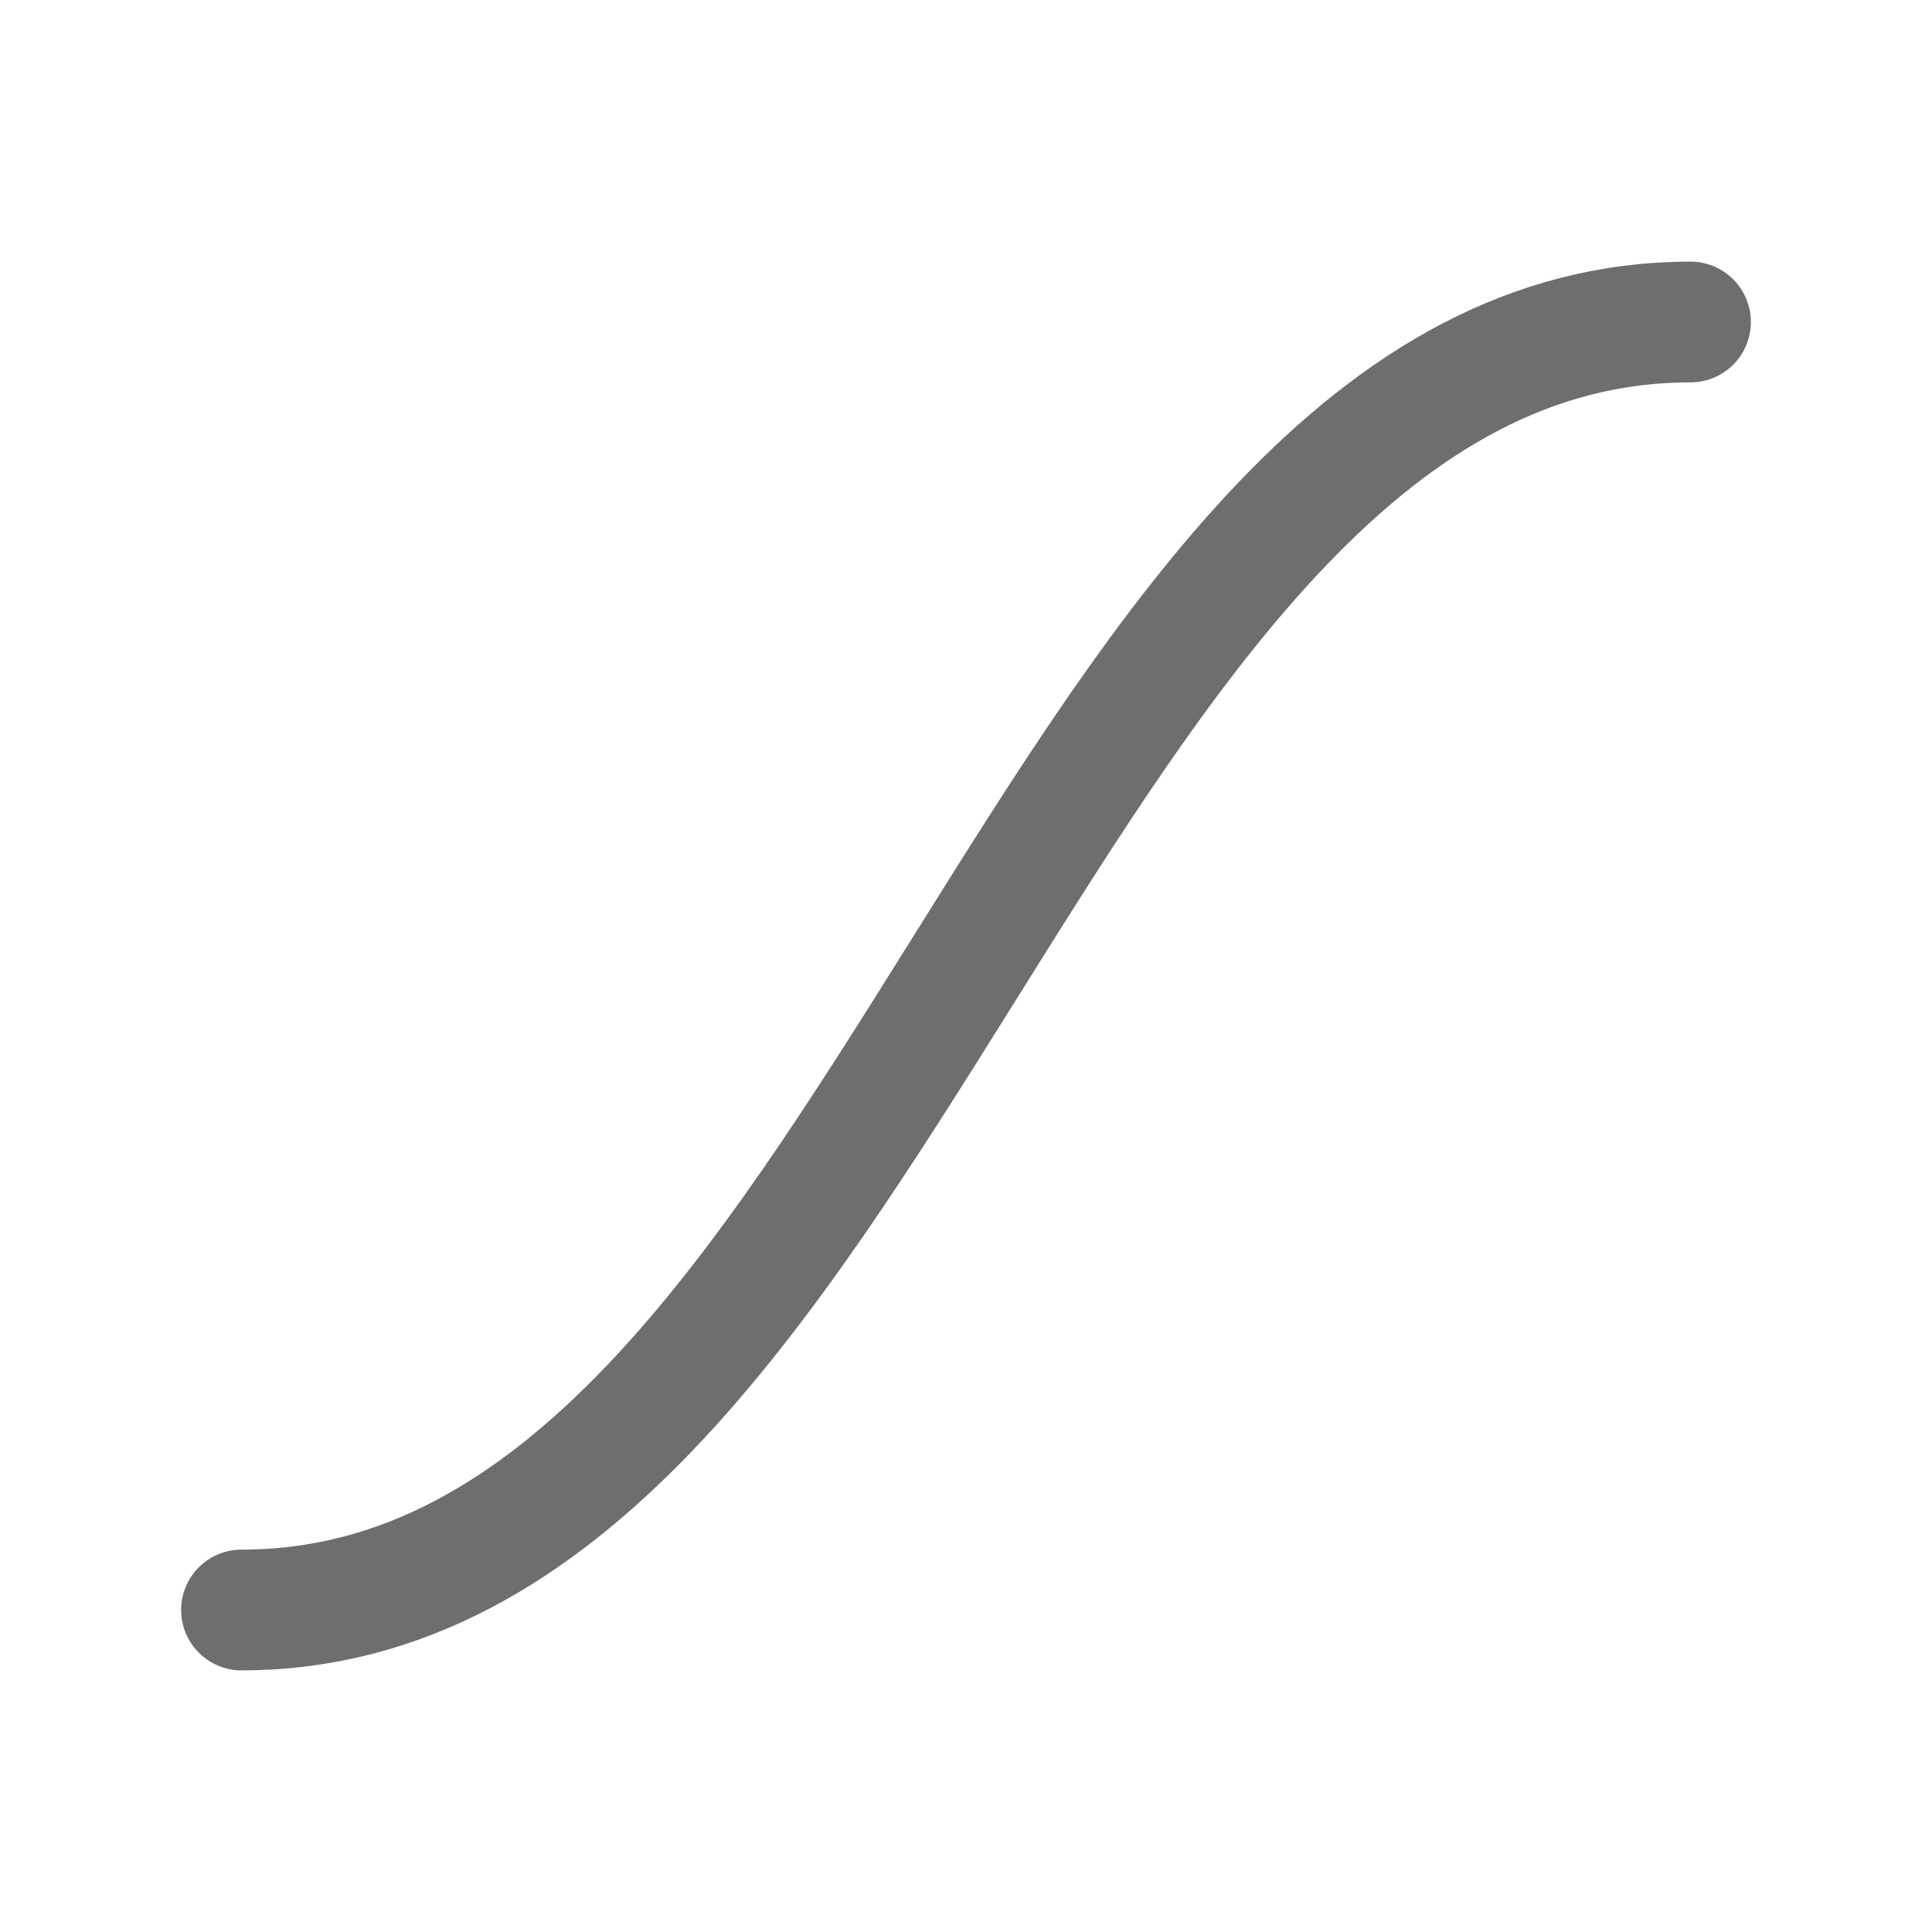
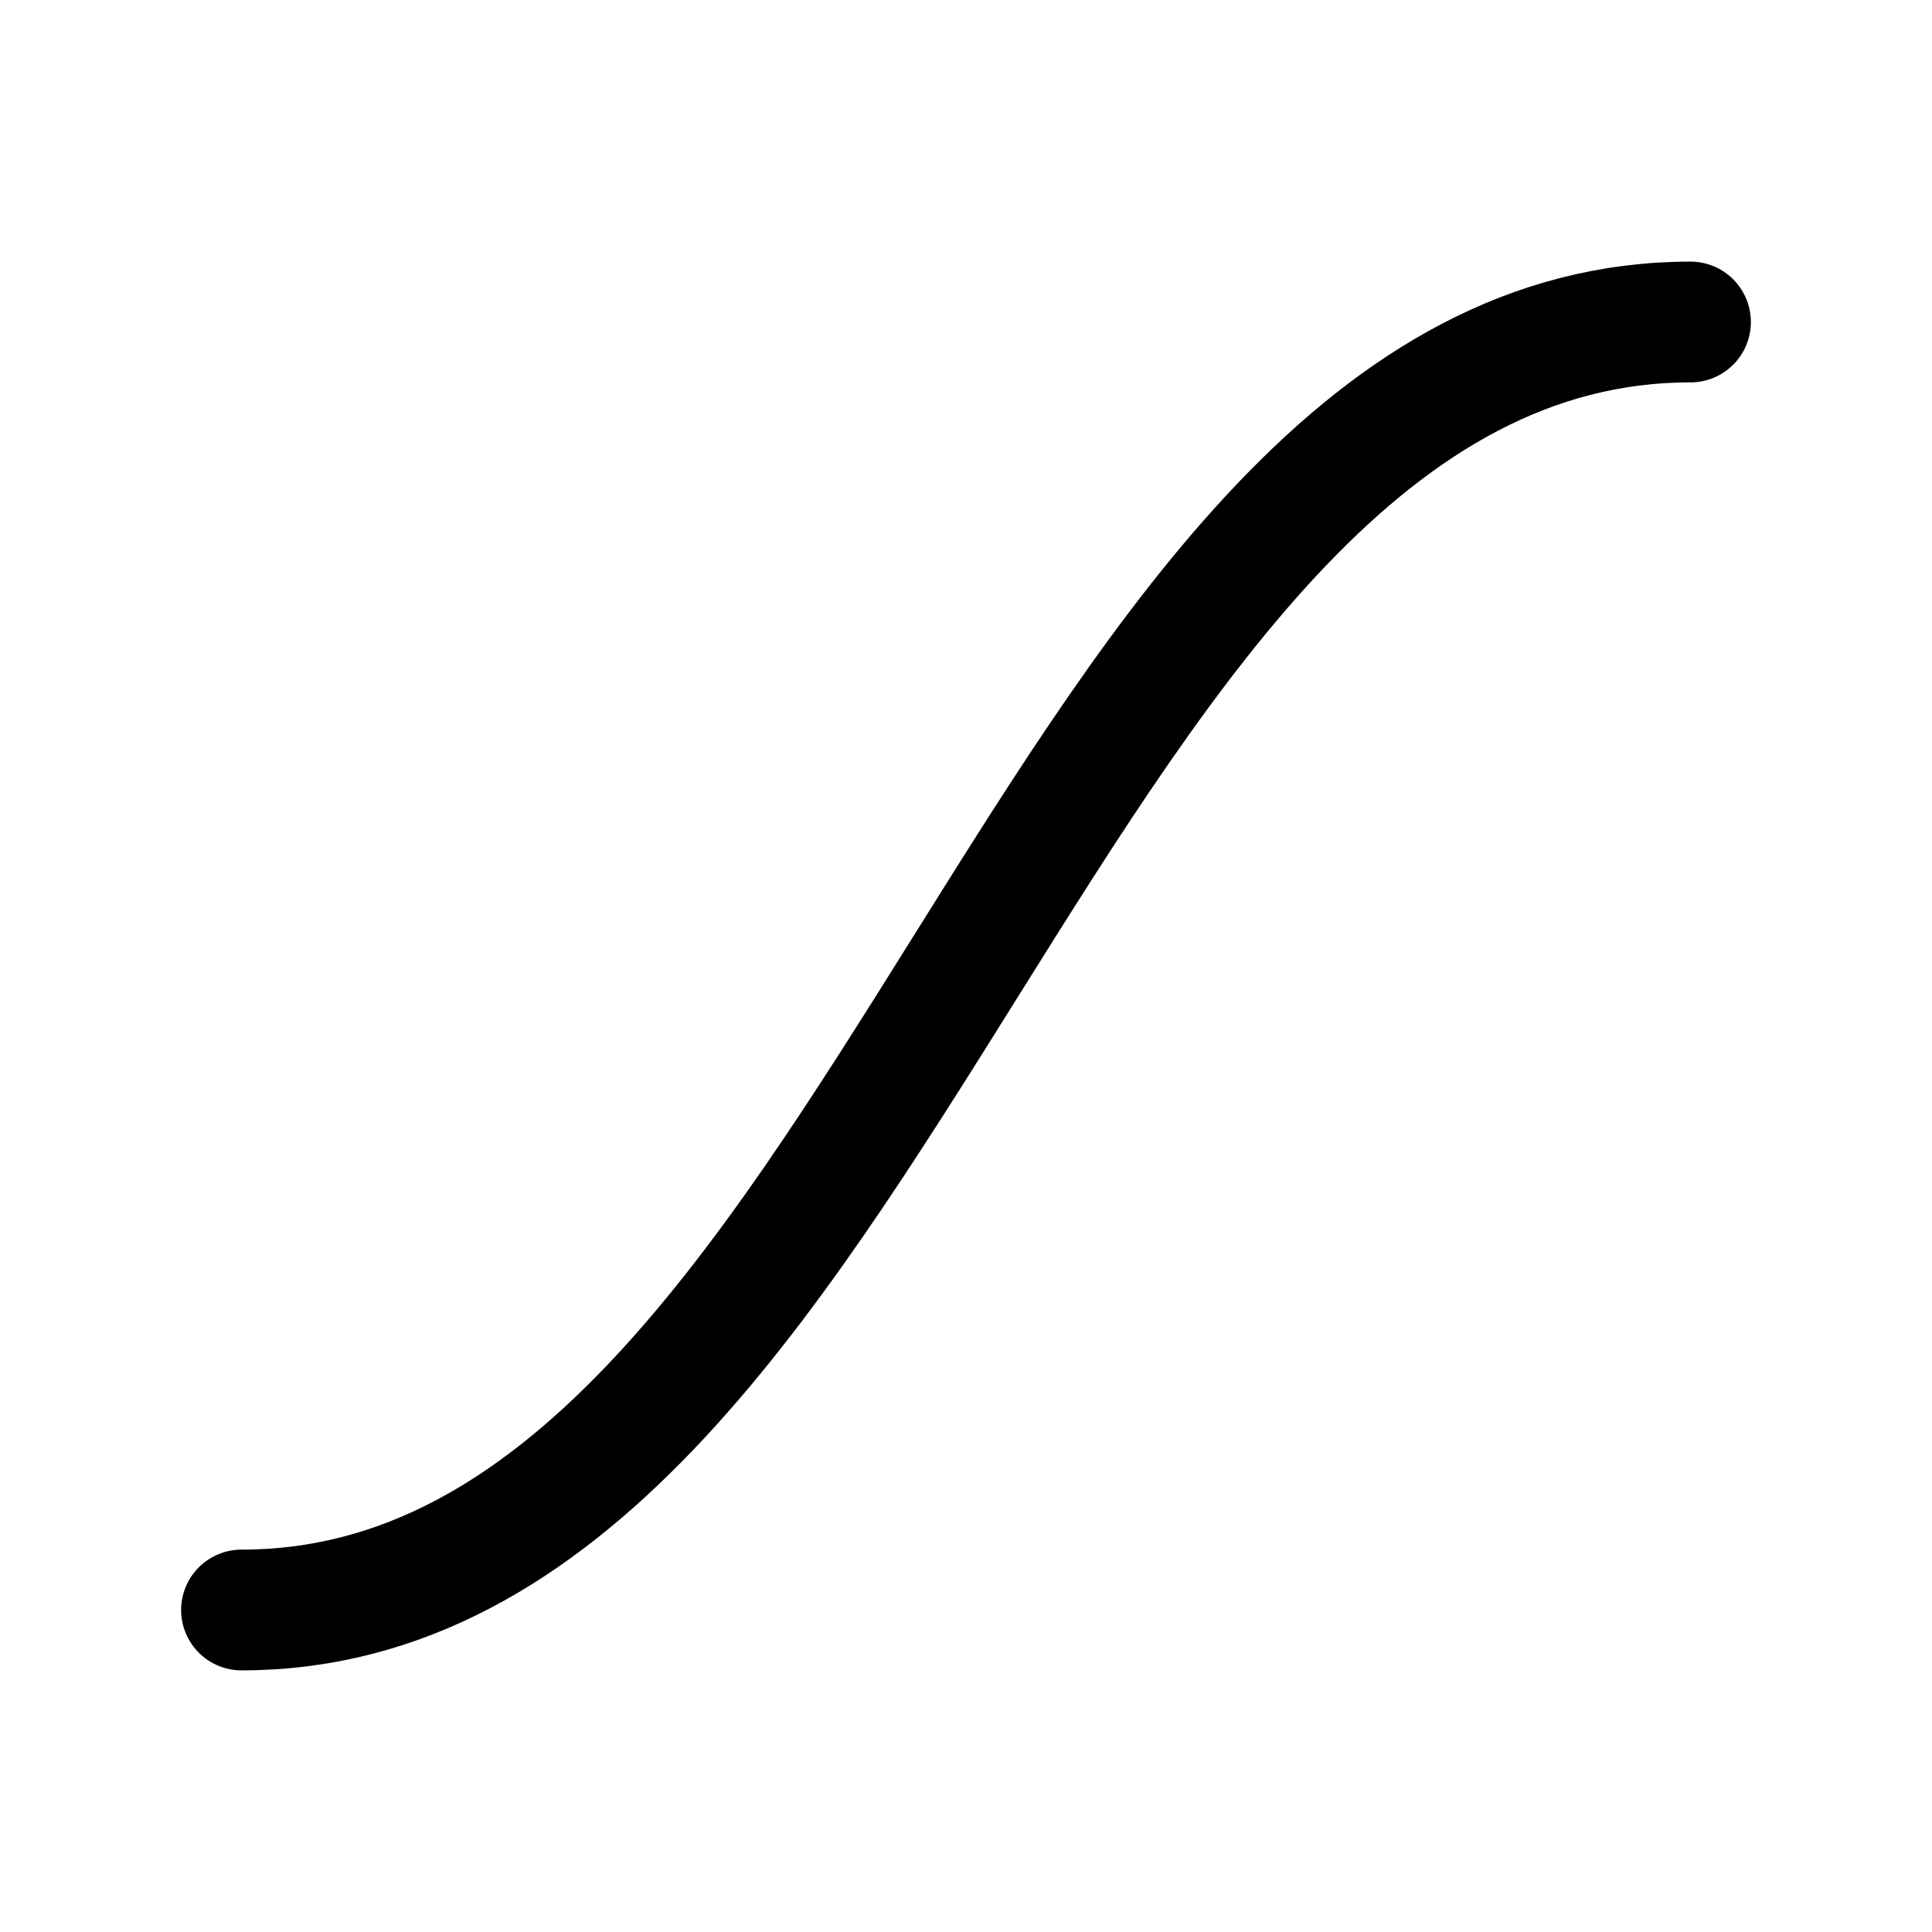
<svg xmlns="http://www.w3.org/2000/svg" width="24" height="24" viewBox="0 0 24 24" fill="none">
-   <path d="M21 4C13 4 11 20 3 20" stroke="#6E6E6E" stroke-width="1.5" stroke-linecap="round" stroke-linejoin="round" />
+   <path d="M21 4C13 4 11 20 3 20" stroke="currentColor" stroke-width="1.5" stroke-linecap="round" stroke-linejoin="round" />
</svg>
